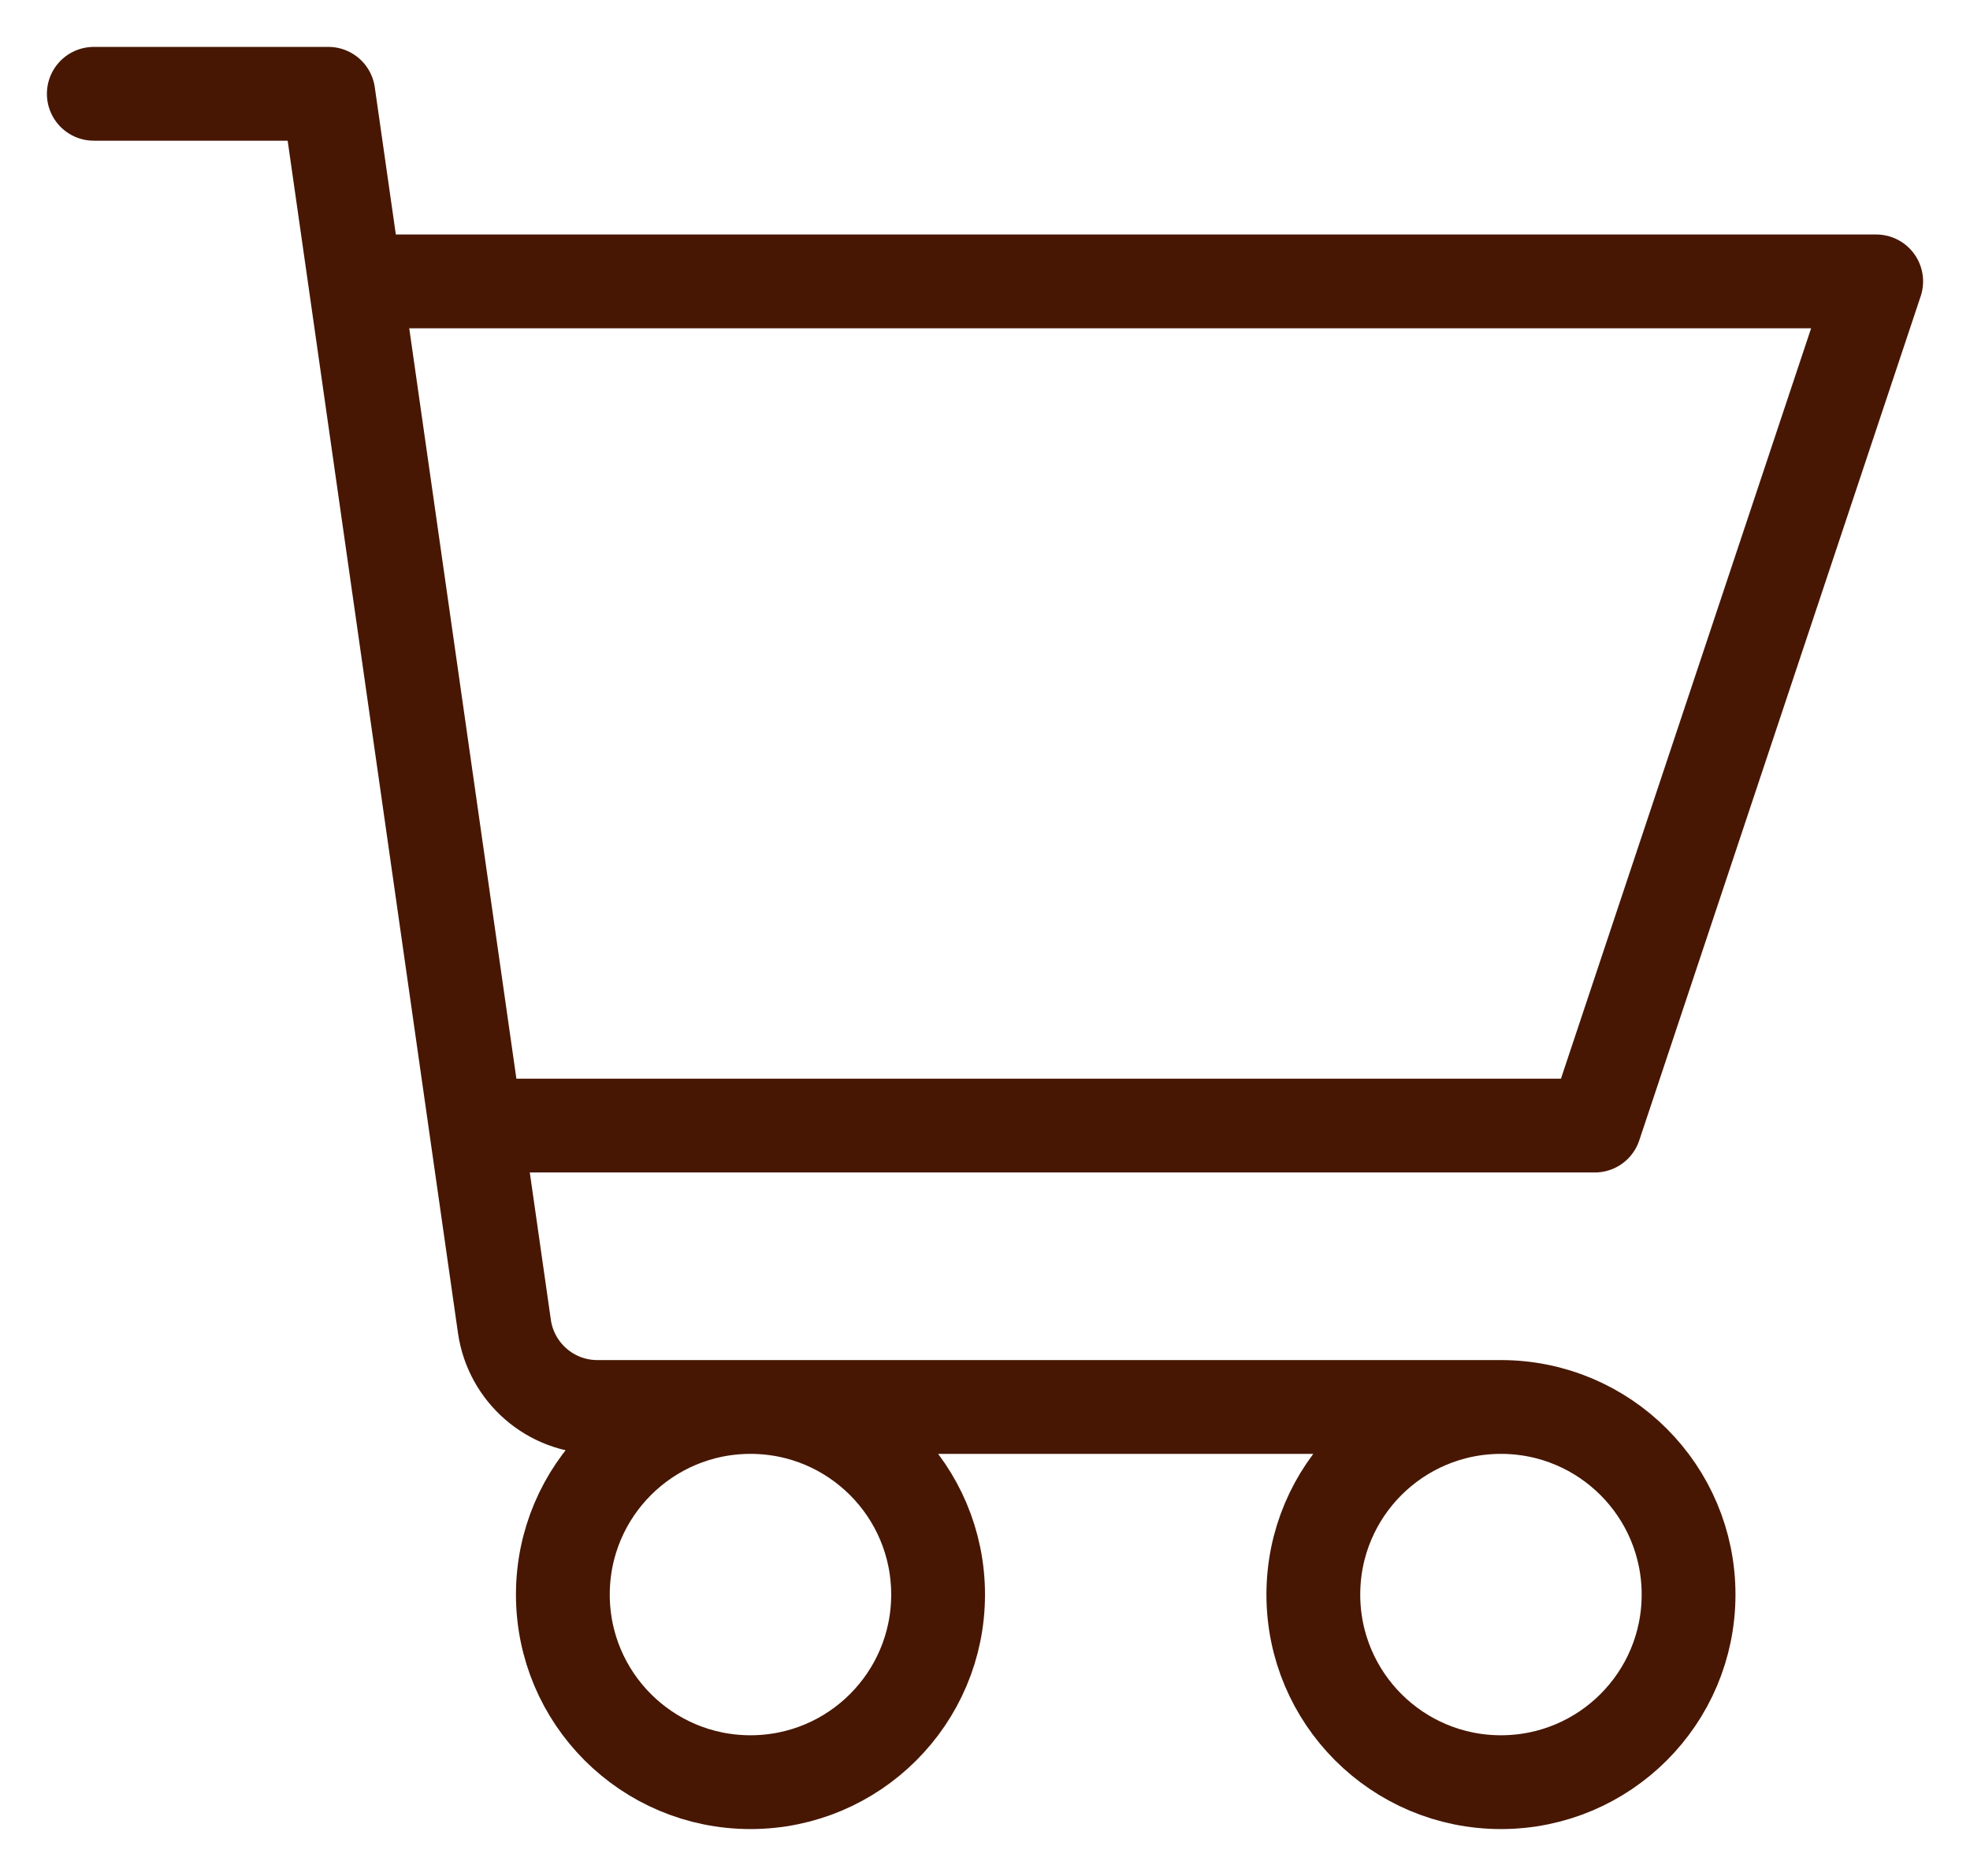
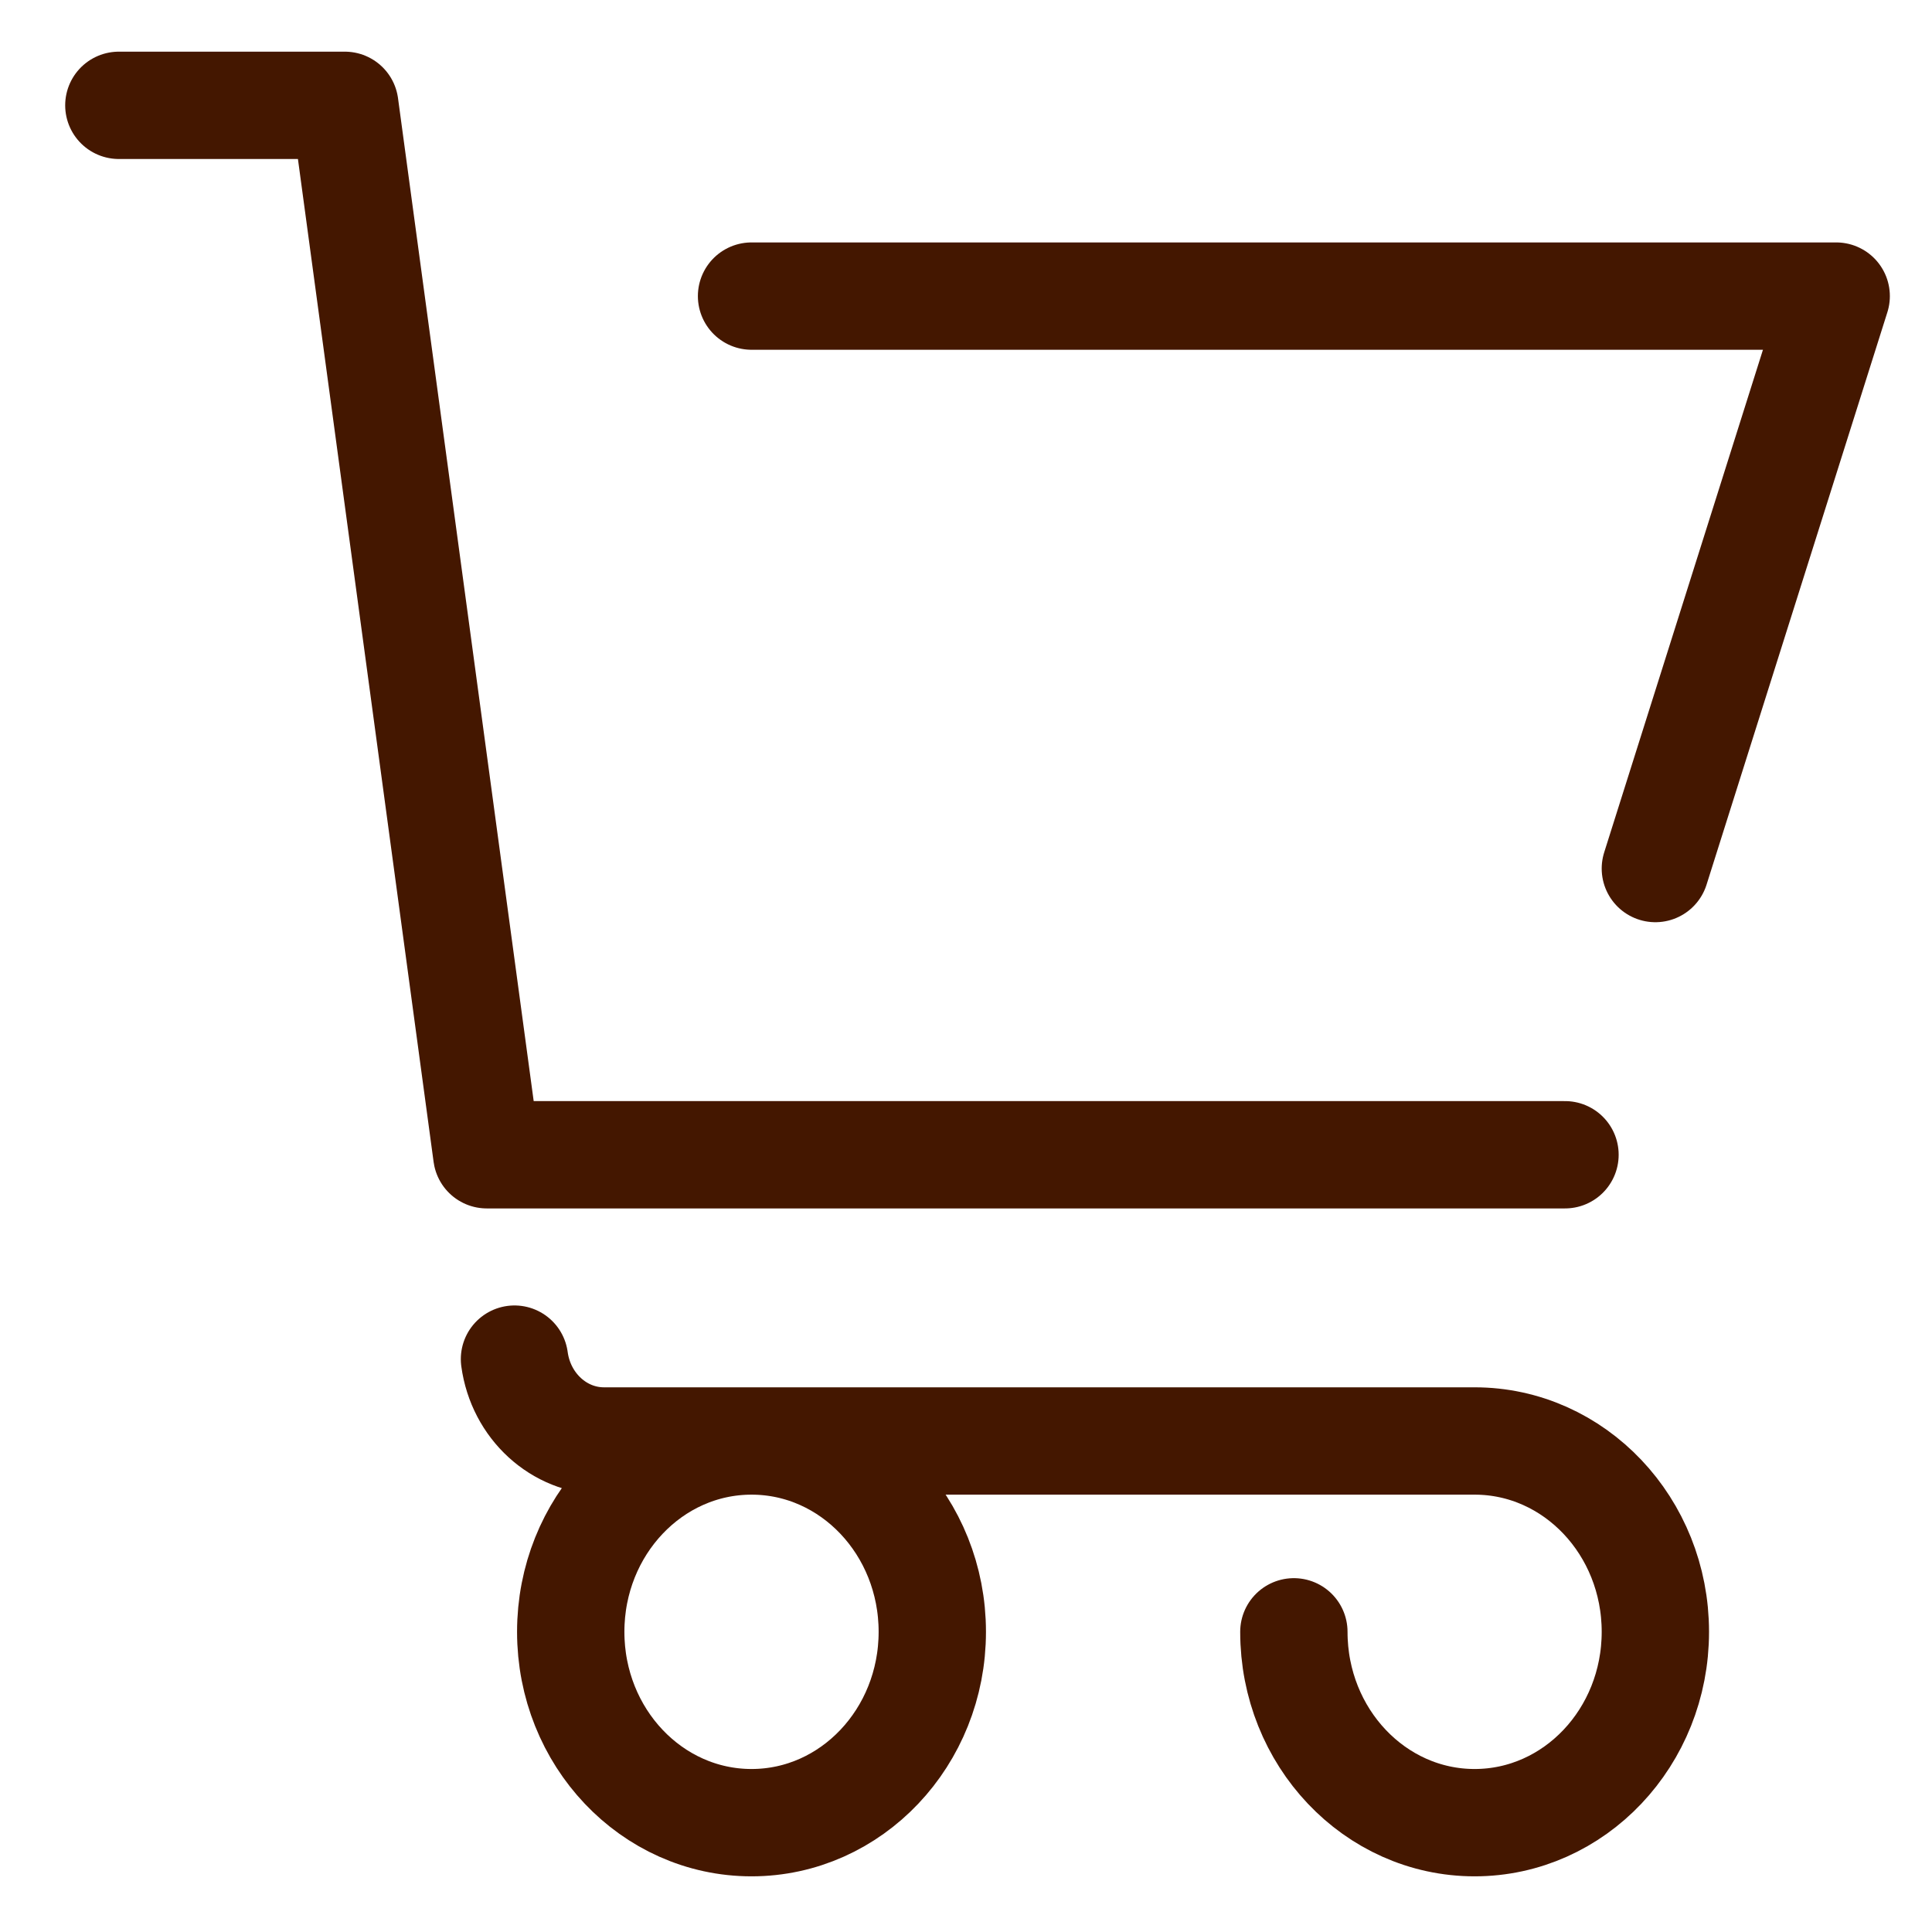
- <svg xmlns="http://www.w3.org/2000/svg" width="21" height="20" viewBox="0 0 21 20" fill="none">
-   <path d="M16 15C14.895 15 14 15.895 14 17C14 18.105 14.895 19 16 19C17.105 19 18 18.105 18 17C18 15.895 17.105 15 16 15ZM16 15H6.367C5.87 15 5.448 14.634 5.377 14.141L5.071 12M1 1H3.5L3.786 3M3.786 3H4H20L17 12H5.5H5.071M3.786 3L5.071 12M10 17C10 18.105 9.105 19 8 19C6.895 19 6 18.105 6 17C6 15.895 6.895 15 8 15C9.105 15 10 15.895 10 17Z" stroke="#471703" stroke-linecap="round" stroke-linejoin="round" />
+ <svg xmlns="http://www.w3.org/2000/svg" width="27" height="27" viewBox="0 0 27 27" fill="none">
+   <path d="M18.082 22.805C18.082 24.278 19.213 25.472 20.608 25.472C22.003 25.472 23.134 24.278 23.134 22.805C23.134 21.332 22.003 20.138 20.608 20.138H8.44C7.812 20.138 7.279 19.65 7.19 18.994M21.871 16.138H6.803L4.819 1.472H1.661M10.503 4.138H25.661L23.134 12.138M13.029 22.805C13.029 24.278 11.898 25.472 10.503 25.472C9.107 25.472 7.976 24.278 7.976 22.805C7.976 21.332 9.107 20.138 10.503 20.138C11.898 20.138 13.029 21.332 13.029 22.805Z" stroke="#441700" stroke-width="1.5" stroke-linecap="round" stroke-linejoin="round" />
</svg>
